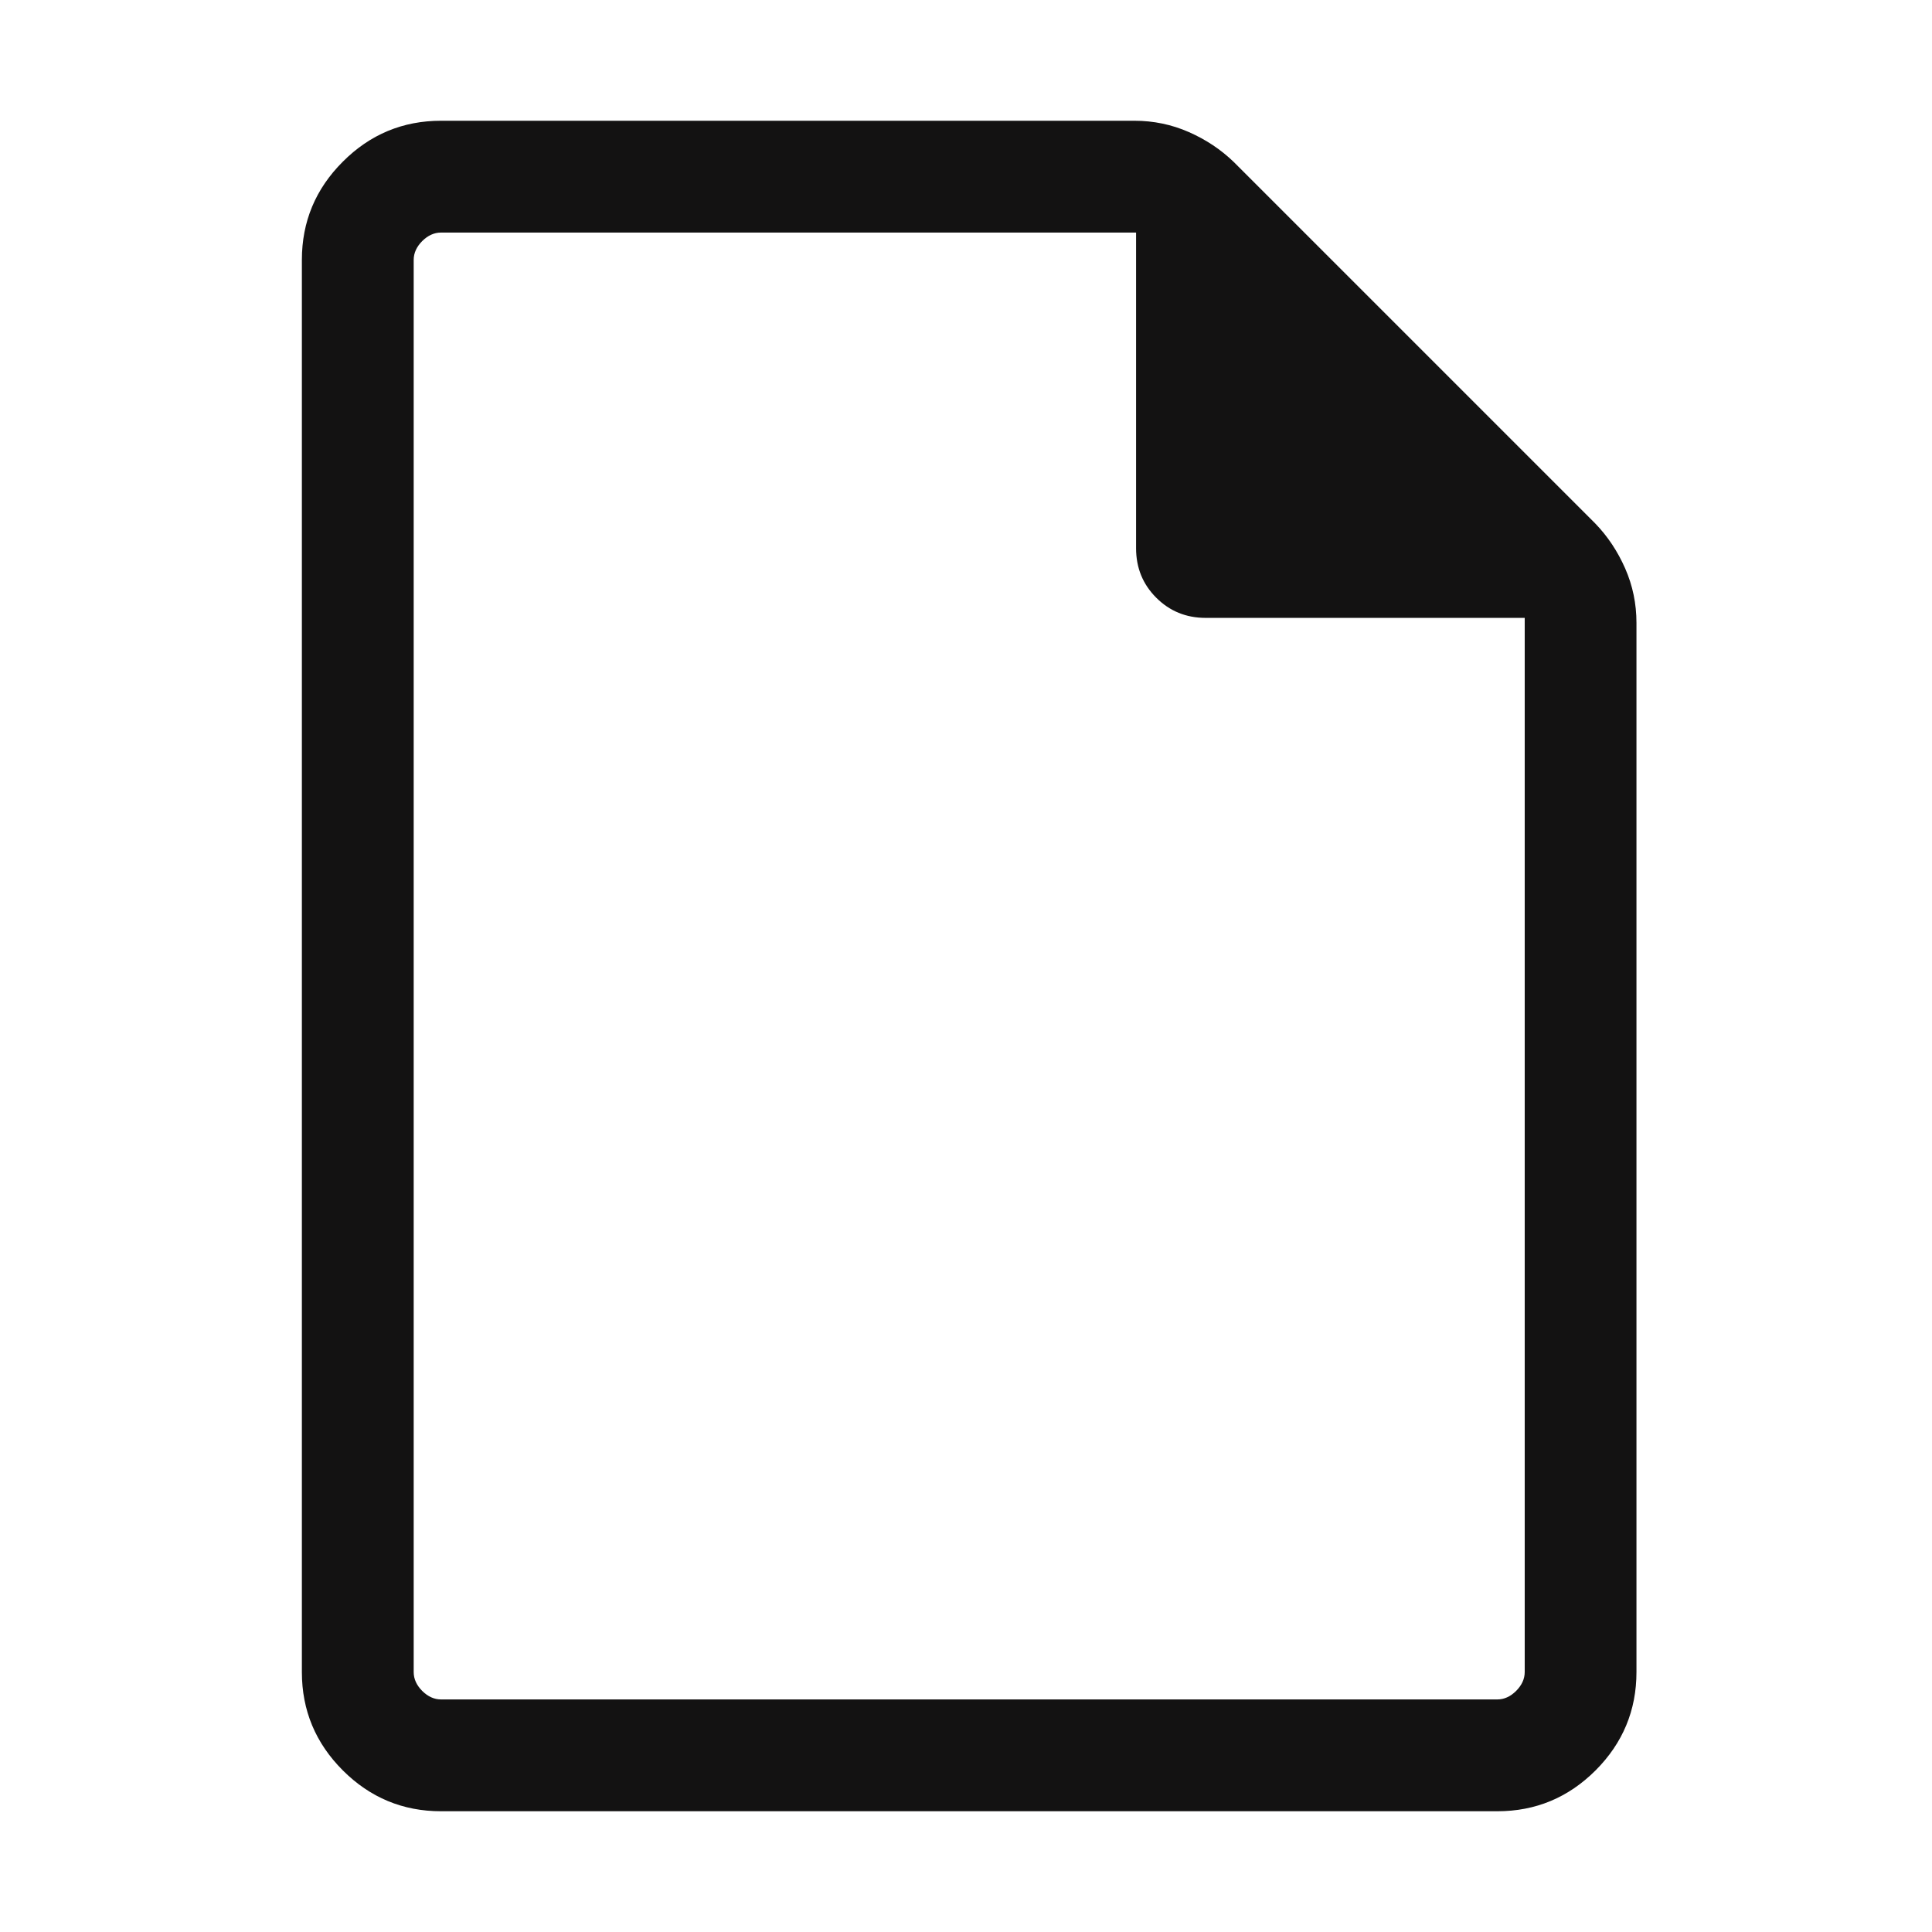
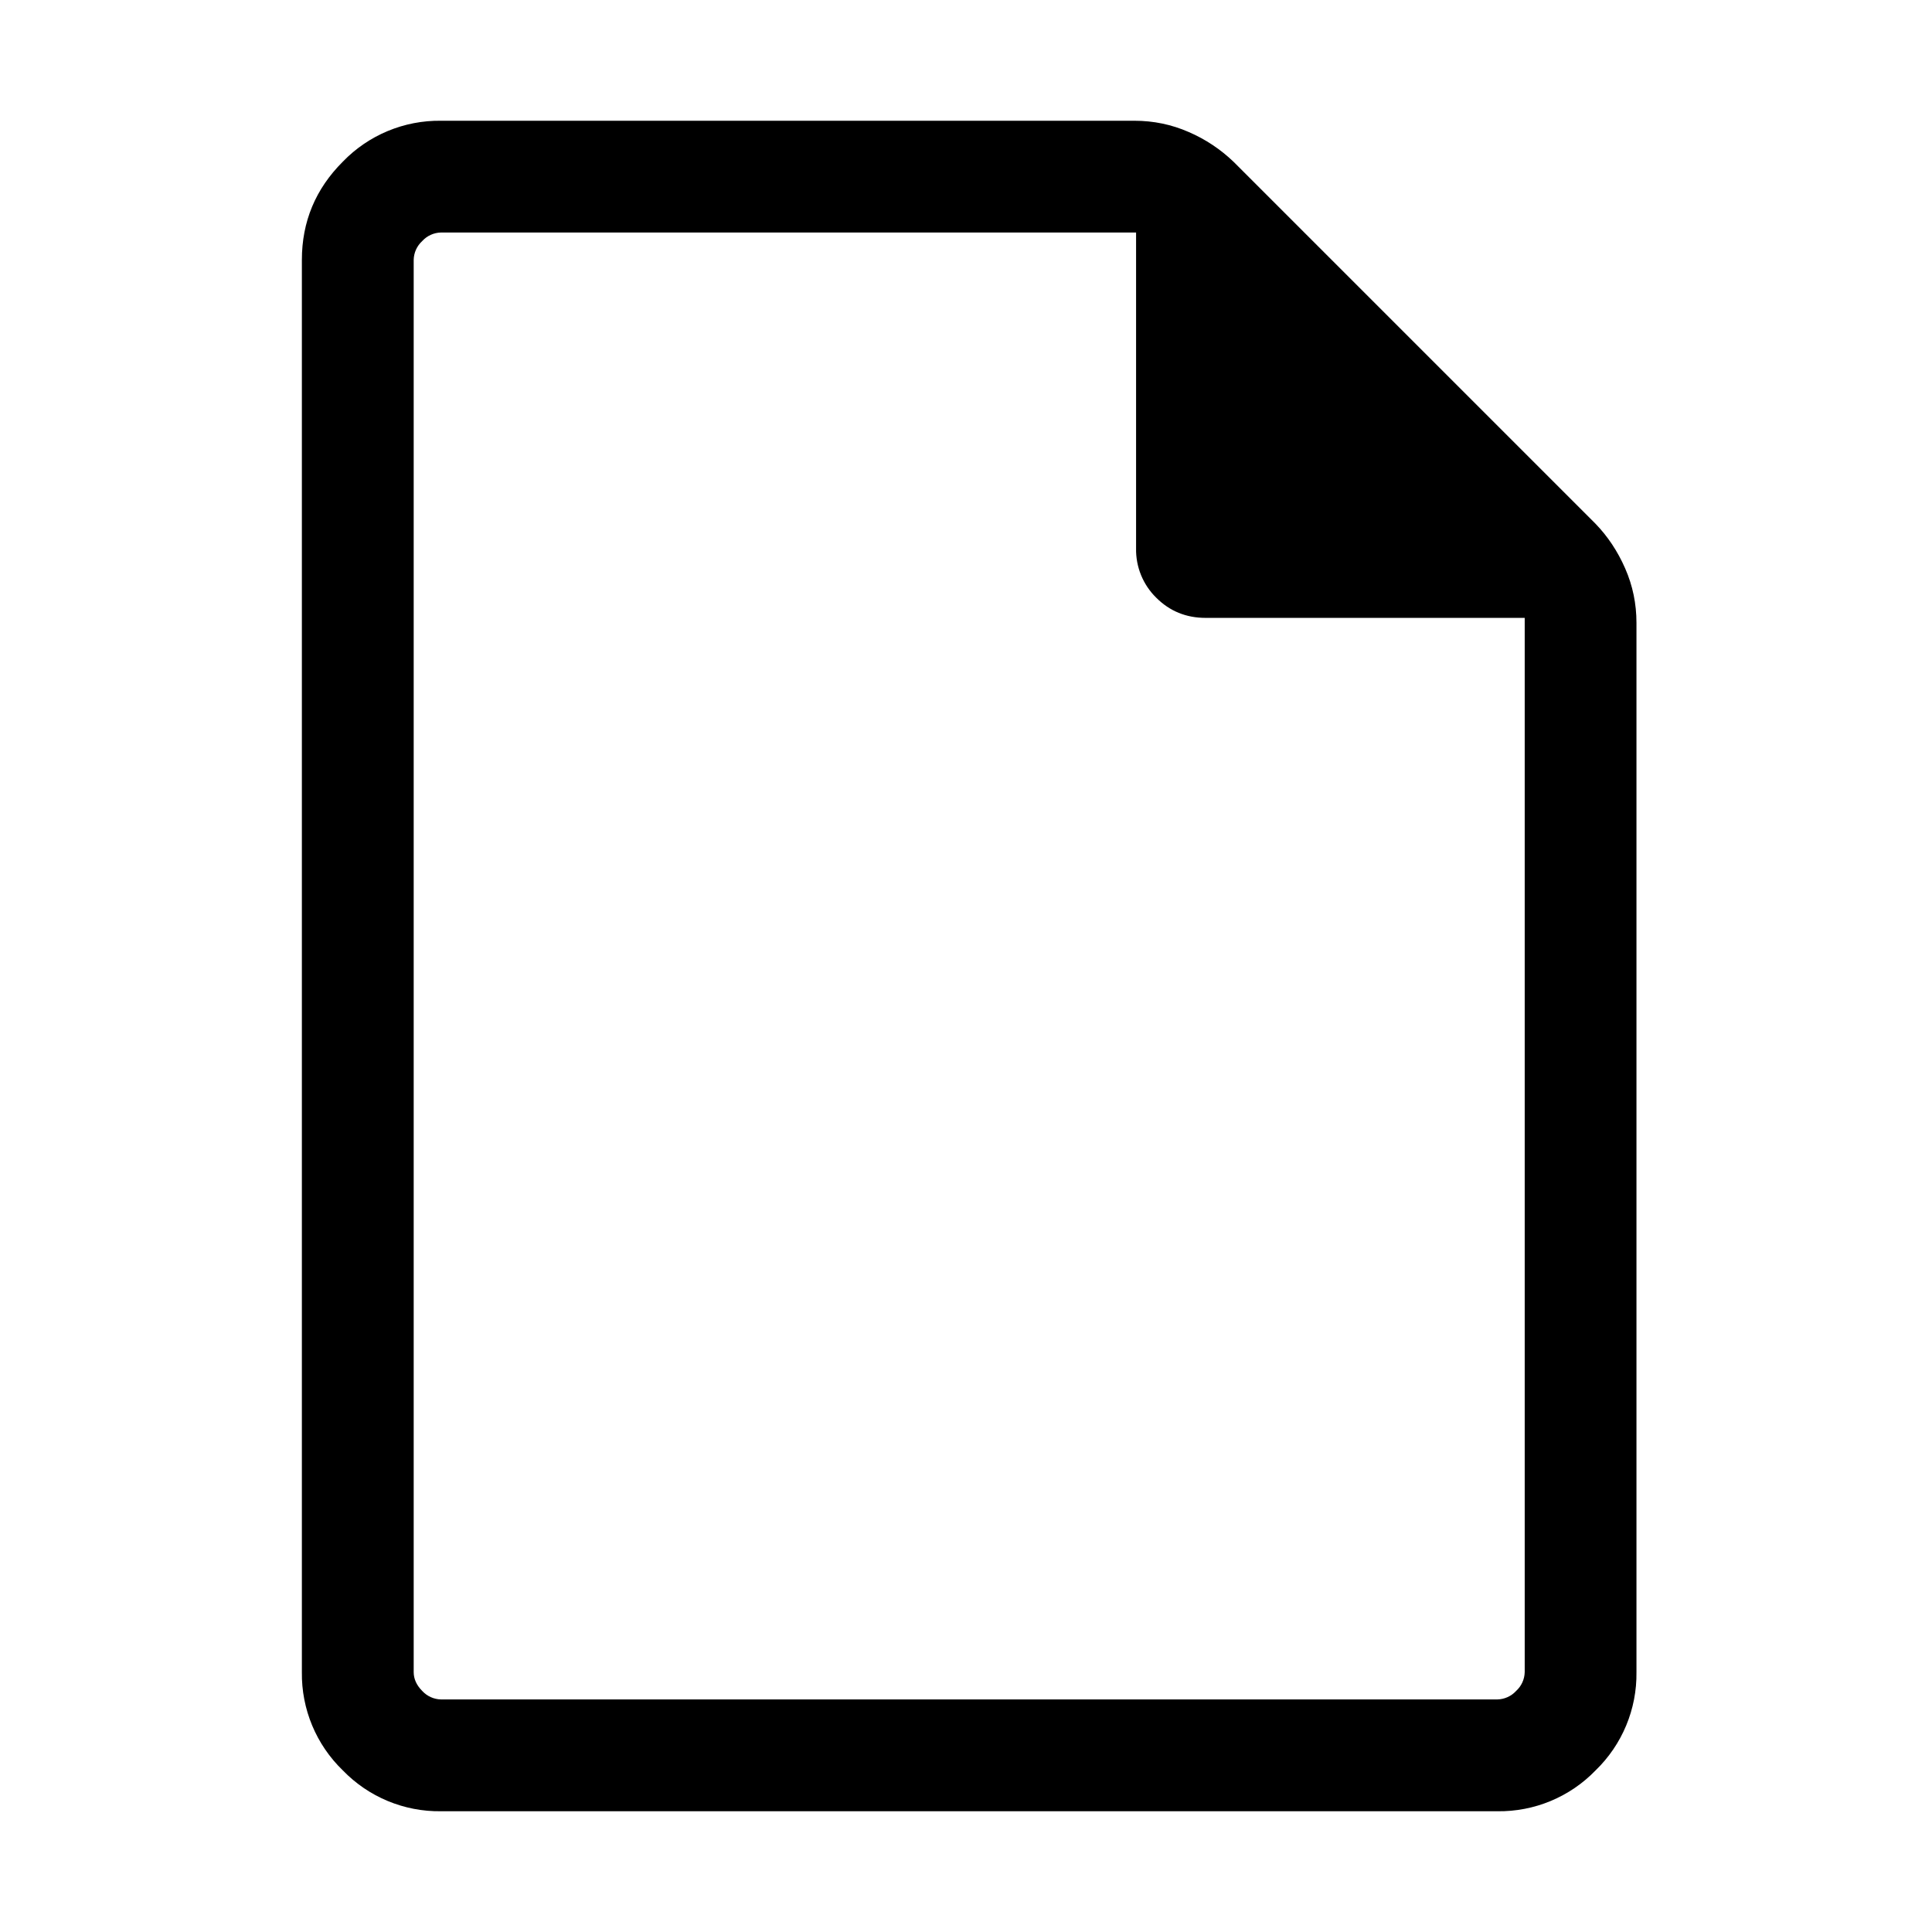
- <svg xmlns="http://www.w3.org/2000/svg" width="32" height="32" viewBox="0 0 32 32" fill="none">
-   <path d="M7.305 30C6.672 30 6.129 29.774 5.678 29.323C5.226 28.871 5 28.328 5 27.695V4.305C5 3.672 5.226 3.129 5.678 2.678C6.129 2.226 6.672 2 7.305 2H18.789C19.105 2 19.405 2.062 19.69 2.187C19.974 2.312 20.222 2.477 20.434 2.682L26.423 8.671C26.628 8.883 26.793 9.131 26.918 9.415C27.043 9.7 27.105 10 27.105 10.316V27.695C27.105 28.328 26.879 28.871 26.428 29.323C25.976 29.774 25.434 30 24.8 30H7.305ZM18.817 9.081V3.852H7.305C7.192 3.852 7.088 3.899 6.993 3.993C6.899 4.088 6.852 4.192 6.852 4.305V27.695C6.852 27.808 6.899 27.912 6.993 28.007C7.088 28.101 7.192 28.148 7.305 28.148H24.8C24.914 28.148 25.017 28.101 25.112 28.007C25.206 27.912 25.254 27.808 25.254 27.695V10.234H19.969C19.647 10.234 19.374 10.123 19.151 9.9C18.928 9.677 18.817 9.404 18.817 9.081Z" fill="#131212" />
+ <svg xmlns="http://www.w3.org/2000/svg" viewBox="0 0 32 32">
+   <path fill="currentColor" d="M7.305 30a2.219 2.219 0 0 1-1.627-.677A2.22 2.22 0 0 1 5 27.695V4.305c0-.633.226-1.176.678-1.627A2.22 2.22 0 0 1 7.305 2h11.484c.316 0 .616.062.901.187a2.5 2.5 0 0 1 .744.495l5.99 5.99c.204.21.37.459.494.743.125.285.187.585.187.901v17.38a2.22 2.22 0 0 1-.677 1.627A2.219 2.219 0 0 1 24.8 30H7.305ZM18.817 9.081v-5.23H7.305a.434.434 0 0 0-.312.142.434.434 0 0 0-.141.312v23.39c0 .113.047.217.141.312a.434.434 0 0 0 .312.141H24.8a.434.434 0 0 0 .312-.141.434.434 0 0 0 .142-.312V10.234h-5.285c-.322 0-.595-.111-.818-.334a1.114 1.114 0 0 1-.334-.819Z" />
</svg>
